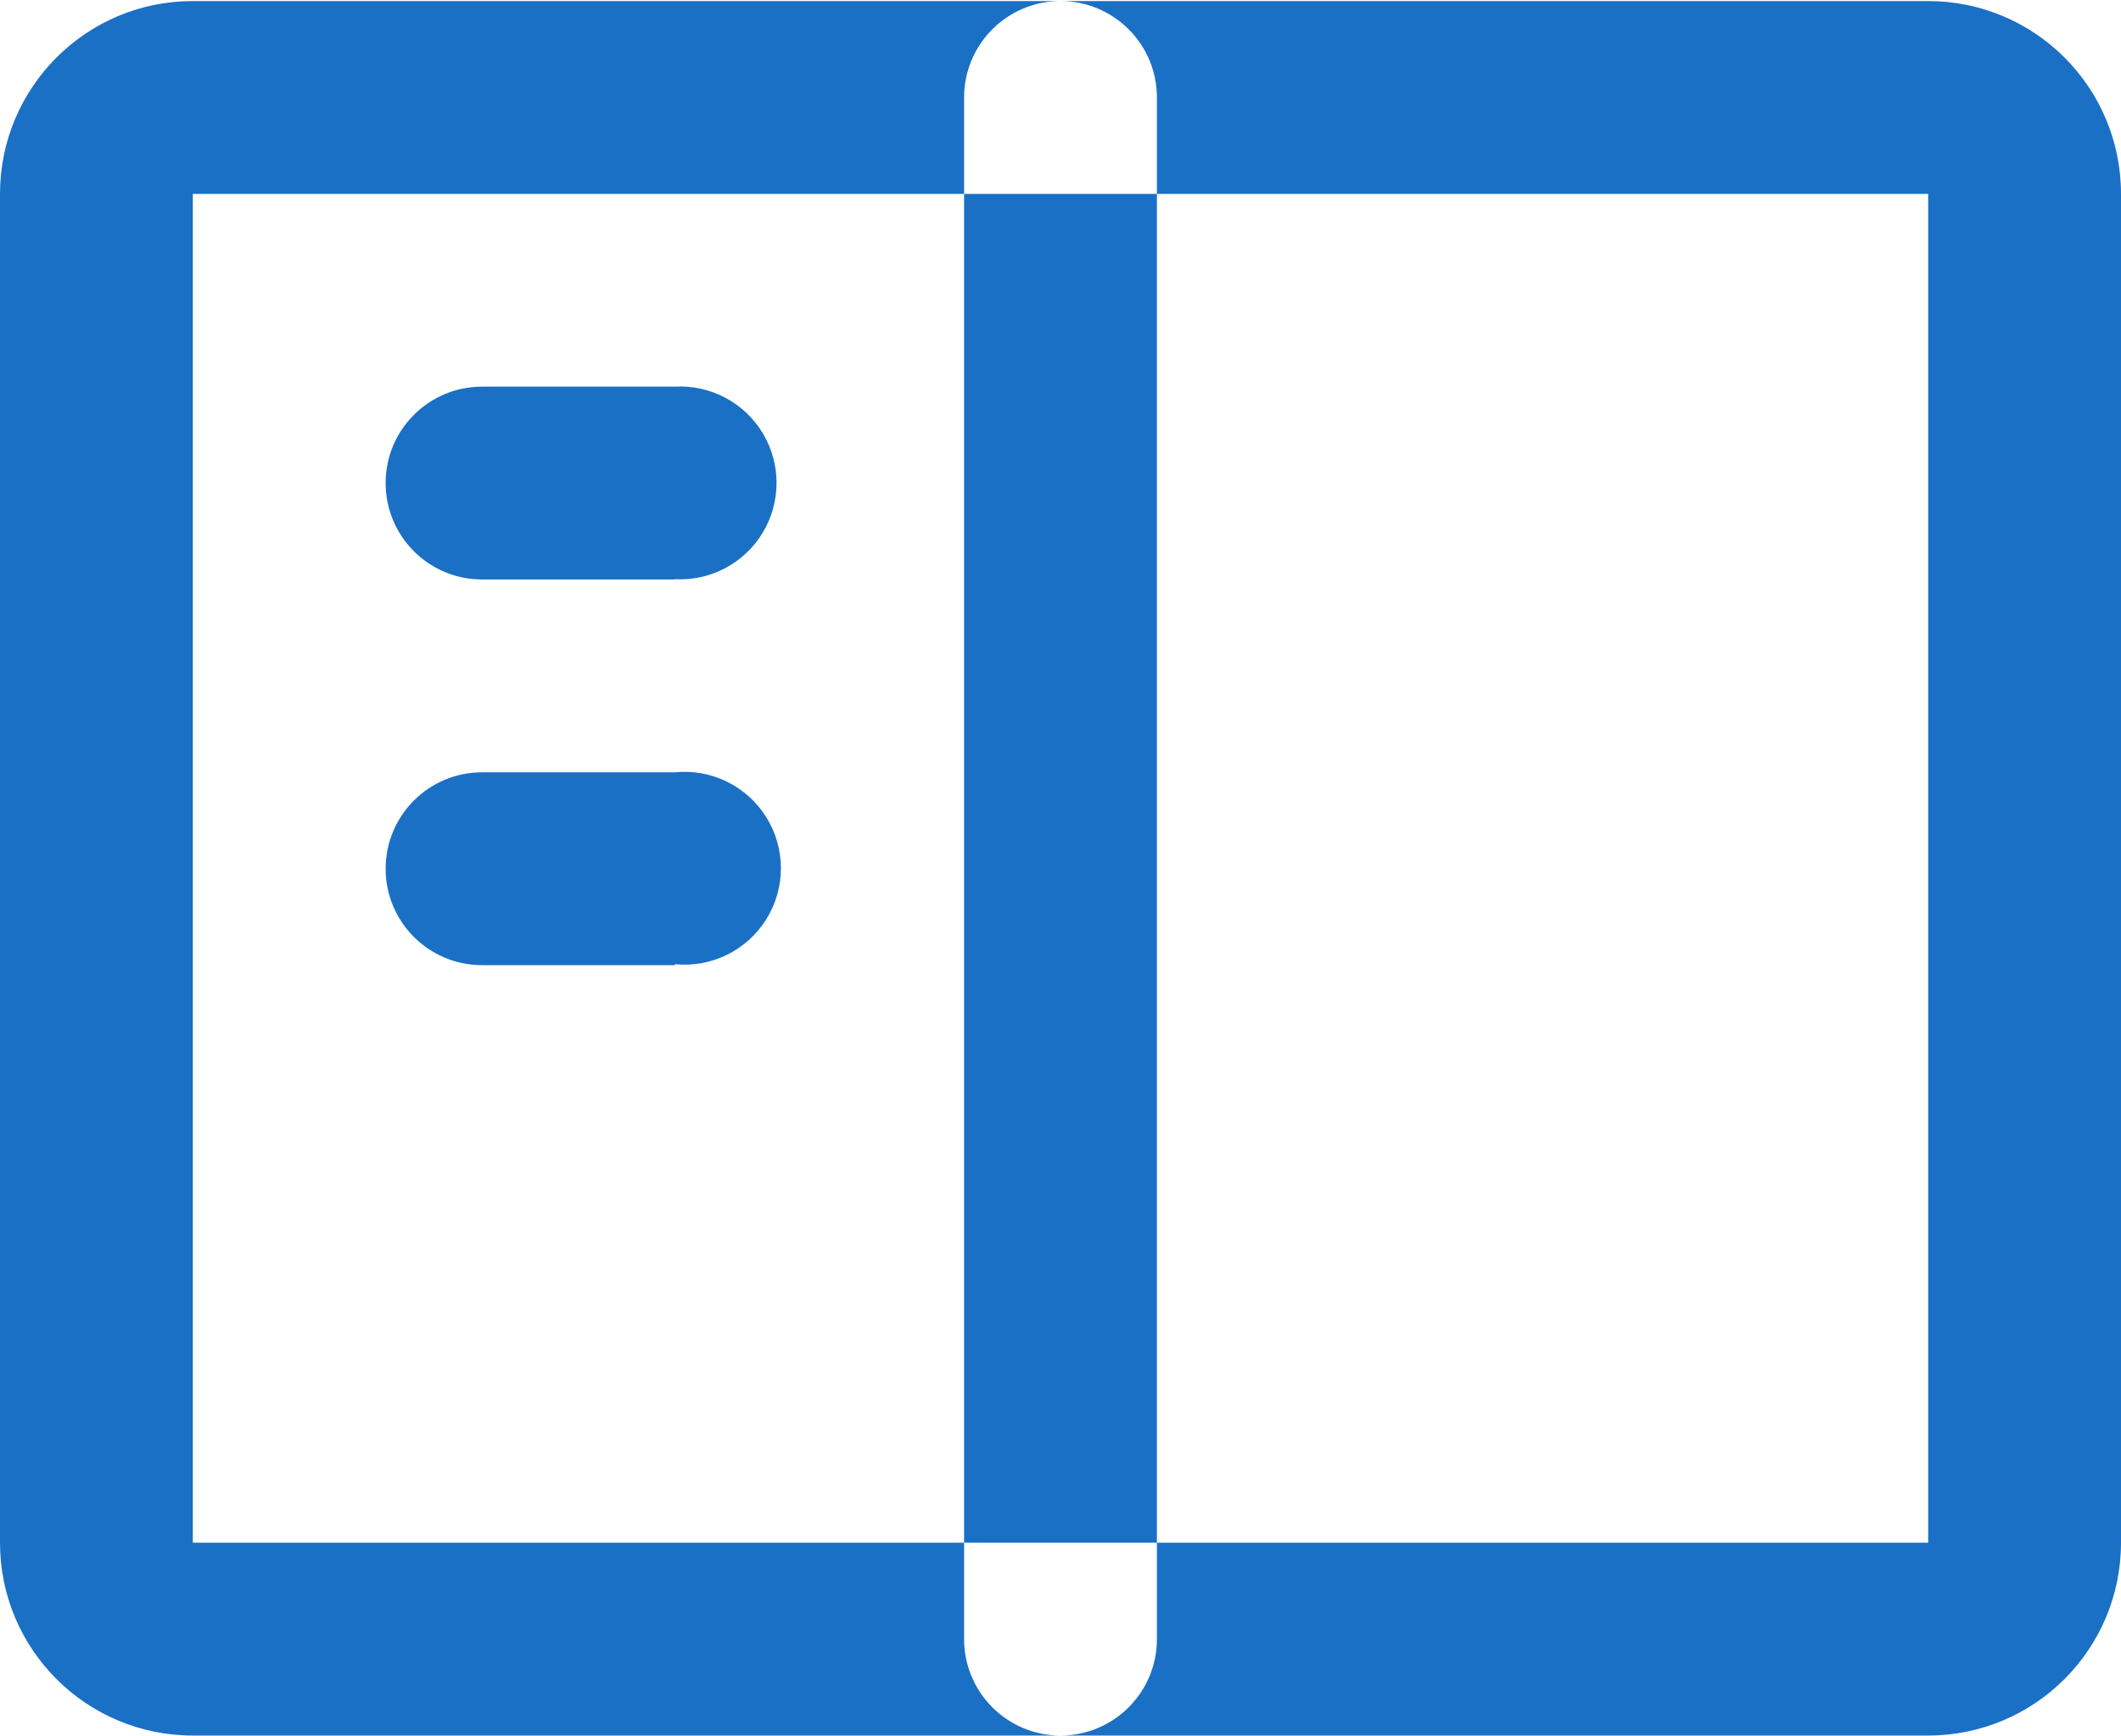
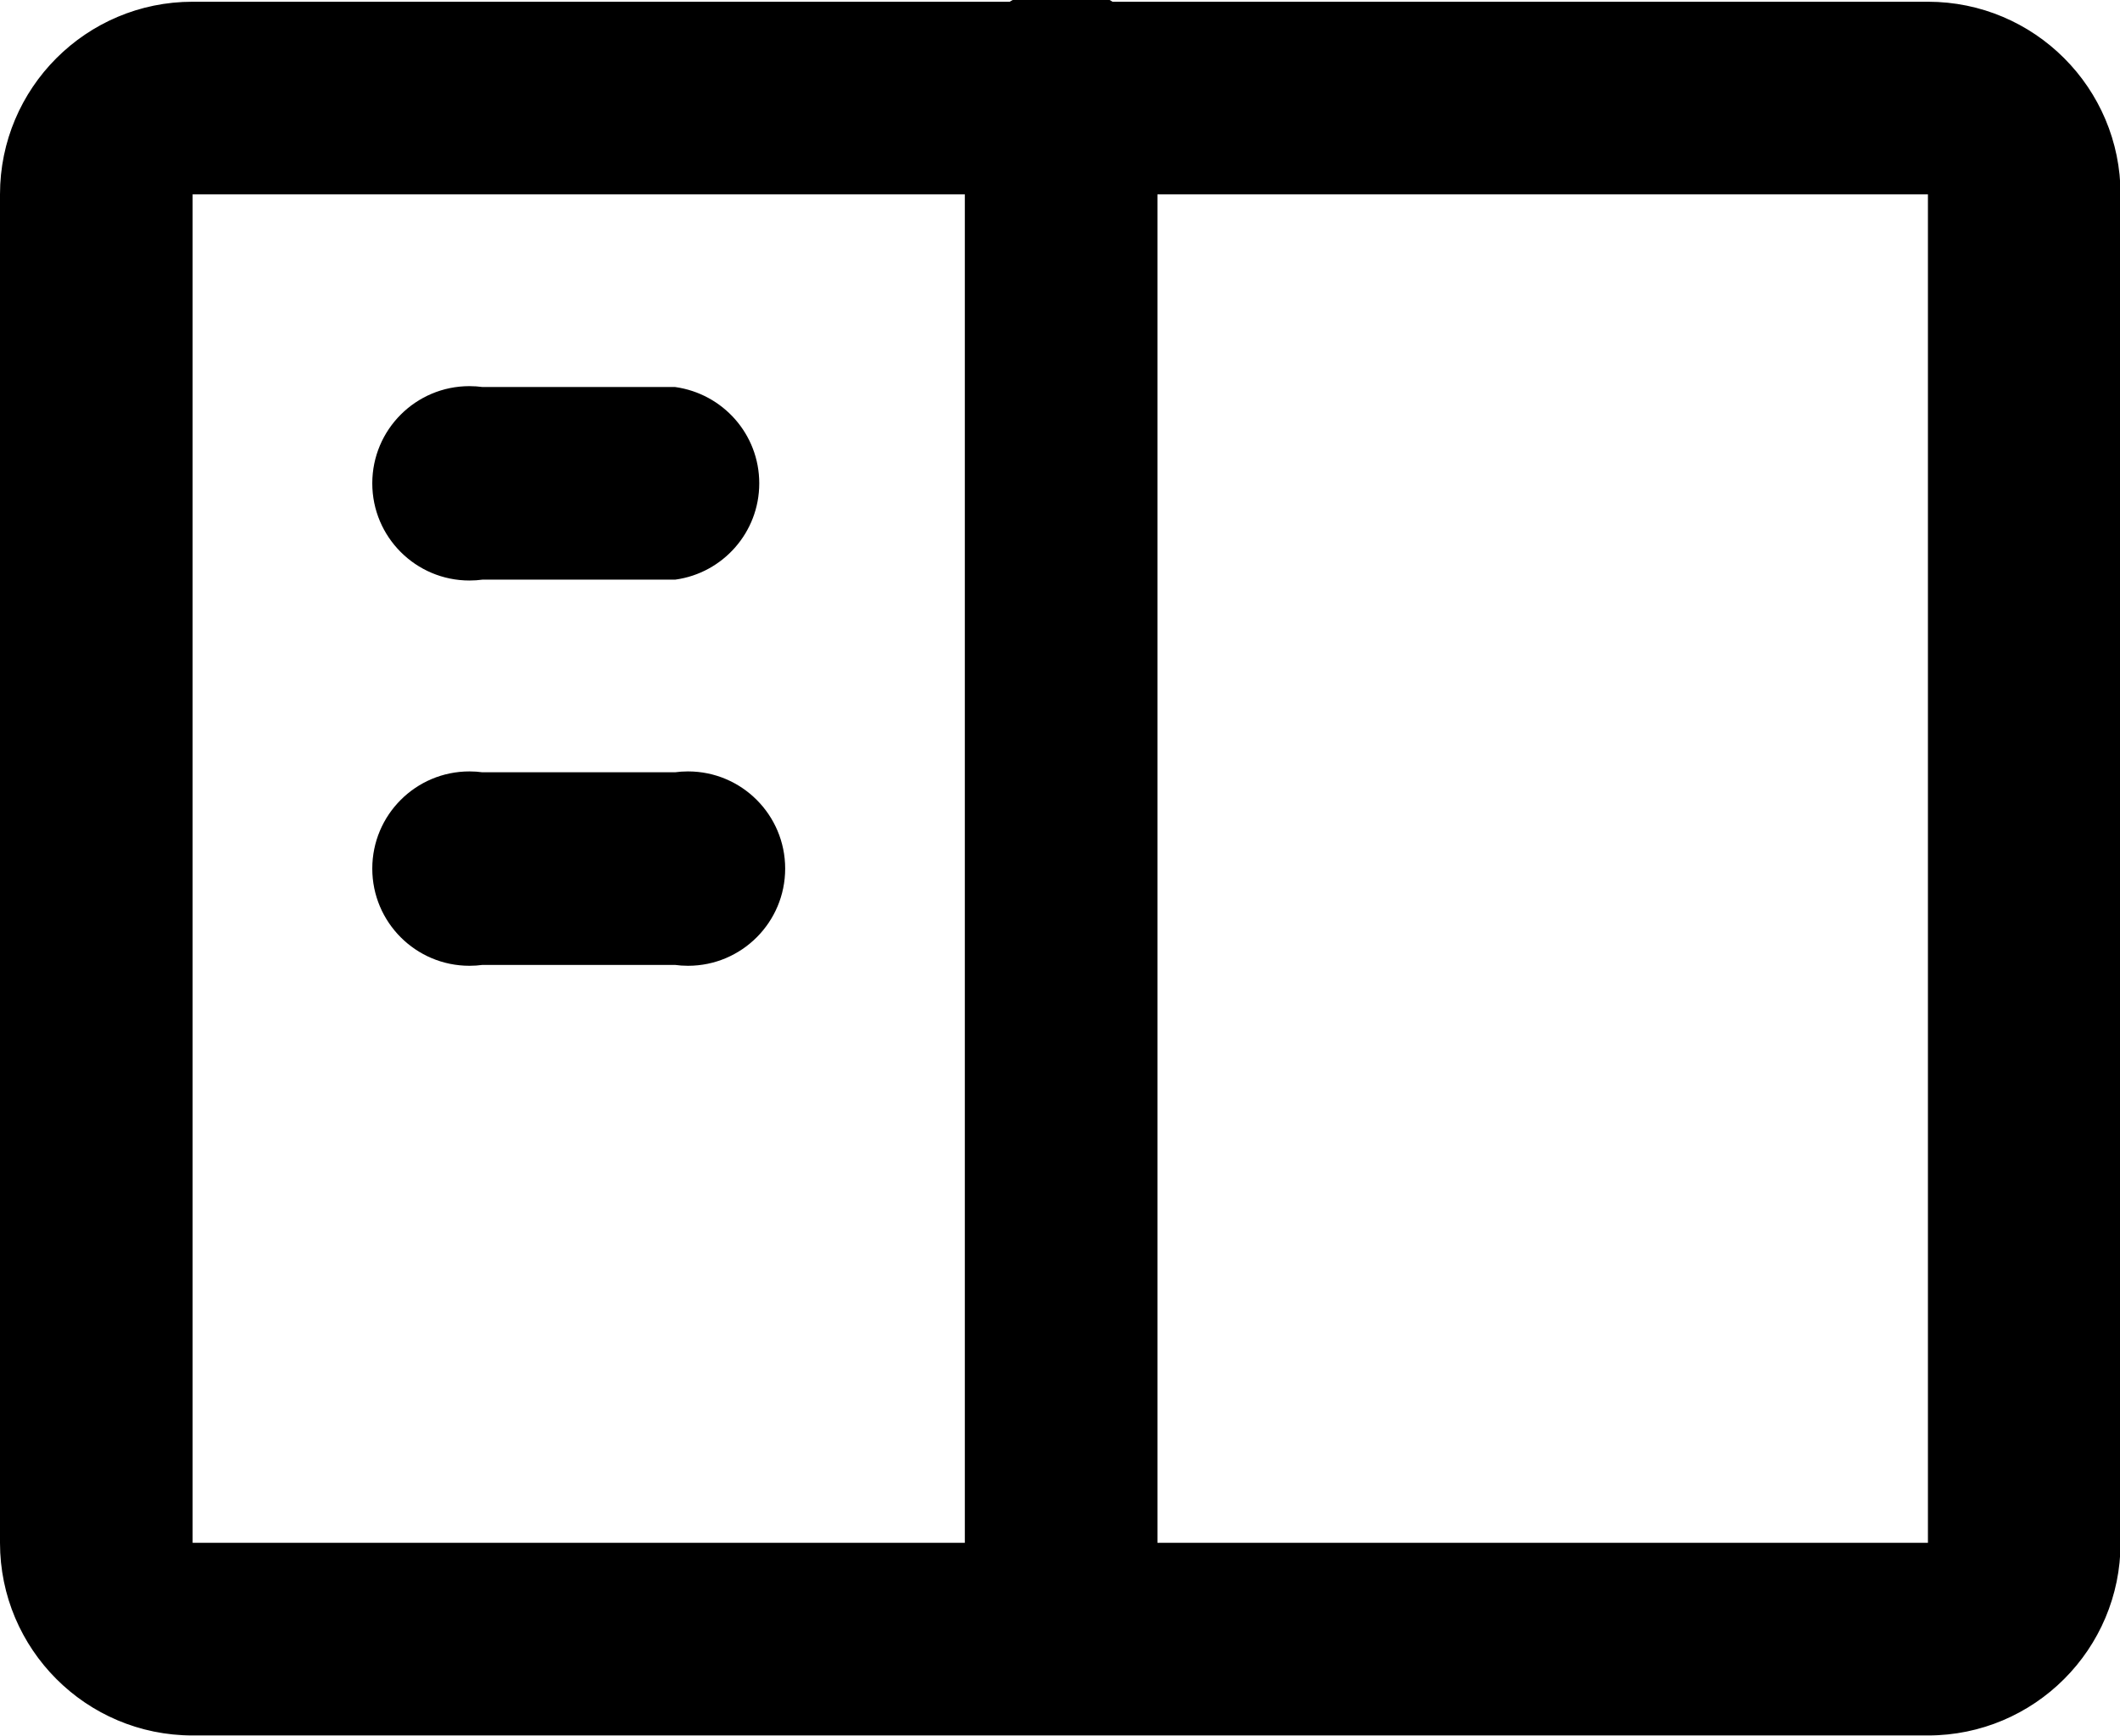
- <svg xmlns="http://www.w3.org/2000/svg" width="22" height="18" viewBox="0 0 22 18">
-   <defs>
-     <style>
- 			.cls-1 {
- 				fill: #1a70c5;
- 				fill-rule: evenodd;
- 			}
- 		</style>
-   </defs>
-   <path class="cls-1" d="M1601,496h-18a2,2,0,0,1-2-2V480.011a2,2,0,0,1,2-2h18a2,2,0,0,1,2,2V494A2,2,0,0,1,1601,496Zm-18-15.986V494h18V480.011h-18ZM1592,496a1,1,0,0,1-1-1V479.011a1,1,0,0,1,2,0V495A1,1,0,0,1,1592,496Zm-4-11.99h-2a1,1,0,1,1,0-2h2A1,1,0,1,1,1588,484.007Zm0,4h-2a1,1,0,1,1,0-2h2A1,1,0,1,1,1588,488Z" transform="translate(-1581 -478)" />
+ <svg xmlns="http://www.w3.org/2000/svg" version="1.1" width="1251" height="1024" viewBox="0 0 1251 1024">
+   <g id="icomoon-ignore">
+ </g>
+   <path d="M1137.664 1024h-1024c-62.775 0-113.664-50.889-113.664-113.664v0-795.648c0-62.775 50.889-113.664 113.664-113.664v0h1024c62.775 0 113.664 50.889 113.664 113.664v0 795.648c0 62.775-50.889 113.664-113.664 113.664v0zM113.664 114.688v795.648h1024v-795.648h-1024zM625.664 1024c-31.227-0.575-56.32-26.025-56.32-57.335 0-0.003 0-0.006 0-0.010v0-909.312c-0.326-2.297-0.512-4.95-0.512-7.646 0-31.67 25.674-57.344 57.344-57.344s57.344 25.674 57.344 57.344c0 2.696-0.186 5.349-0.546 7.946l0.034-0.3v909.312c0 31.67-25.674 57.344-57.344 57.344v0zM398.336 342.016h-113.664c-2.297 0.326-4.95 0.512-7.646 0.512-31.67 0-57.344-25.674-57.344-57.344s25.674-57.344 57.344-57.344c2.696 0 5.349 0.186 7.946 0.546l-0.3-0.034h113.664c28.21 3.903 49.698 27.858 49.698 56.832s-21.488 52.929-49.398 56.798l-0.3 0.034zM398.336 569.344h-113.664c-2.297 0.326-4.95 0.512-7.646 0.512-31.67 0-57.344-25.674-57.344-57.344s25.674-57.344 57.344-57.344c2.696 0 5.349 0.186 7.946 0.546l-0.3-0.034h113.664c2.297-0.326 4.95-0.512 7.646-0.512 31.67 0 57.344 25.674 57.344 57.344s-25.674 57.344-57.344 57.344c-2.696 0-5.349-0.186-7.946-0.546l0.3 0.034z" />
</svg>
